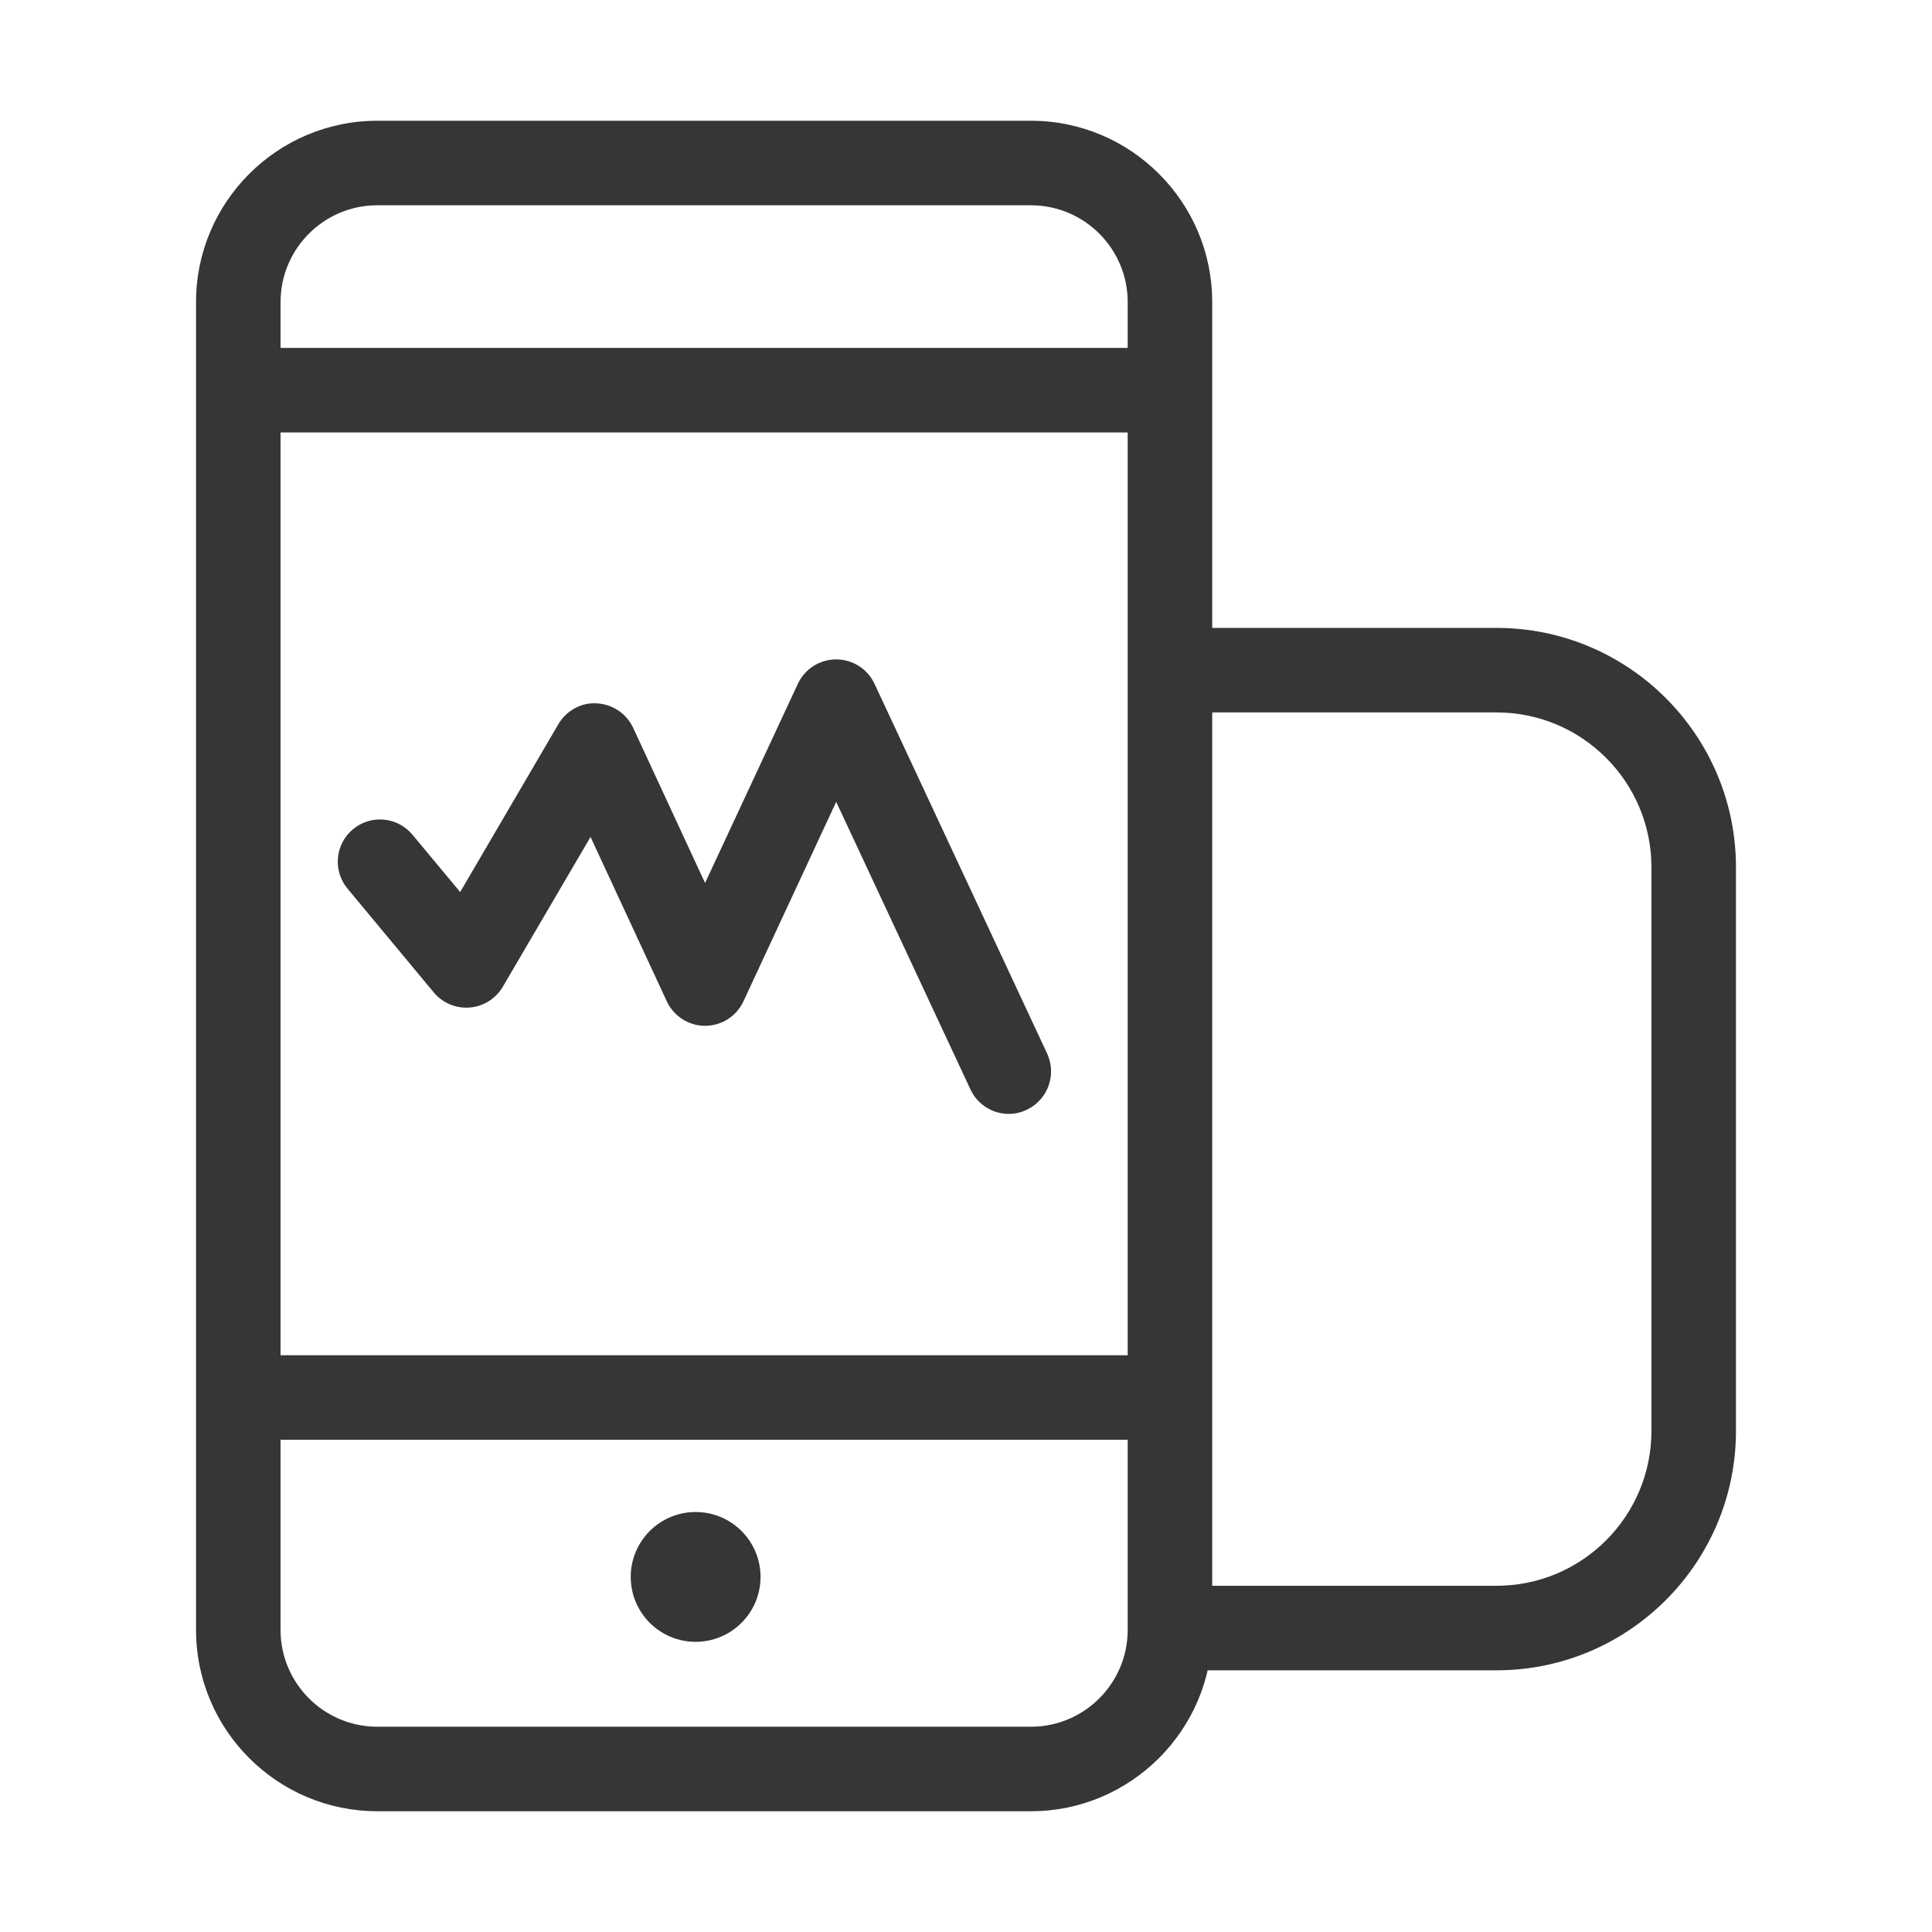
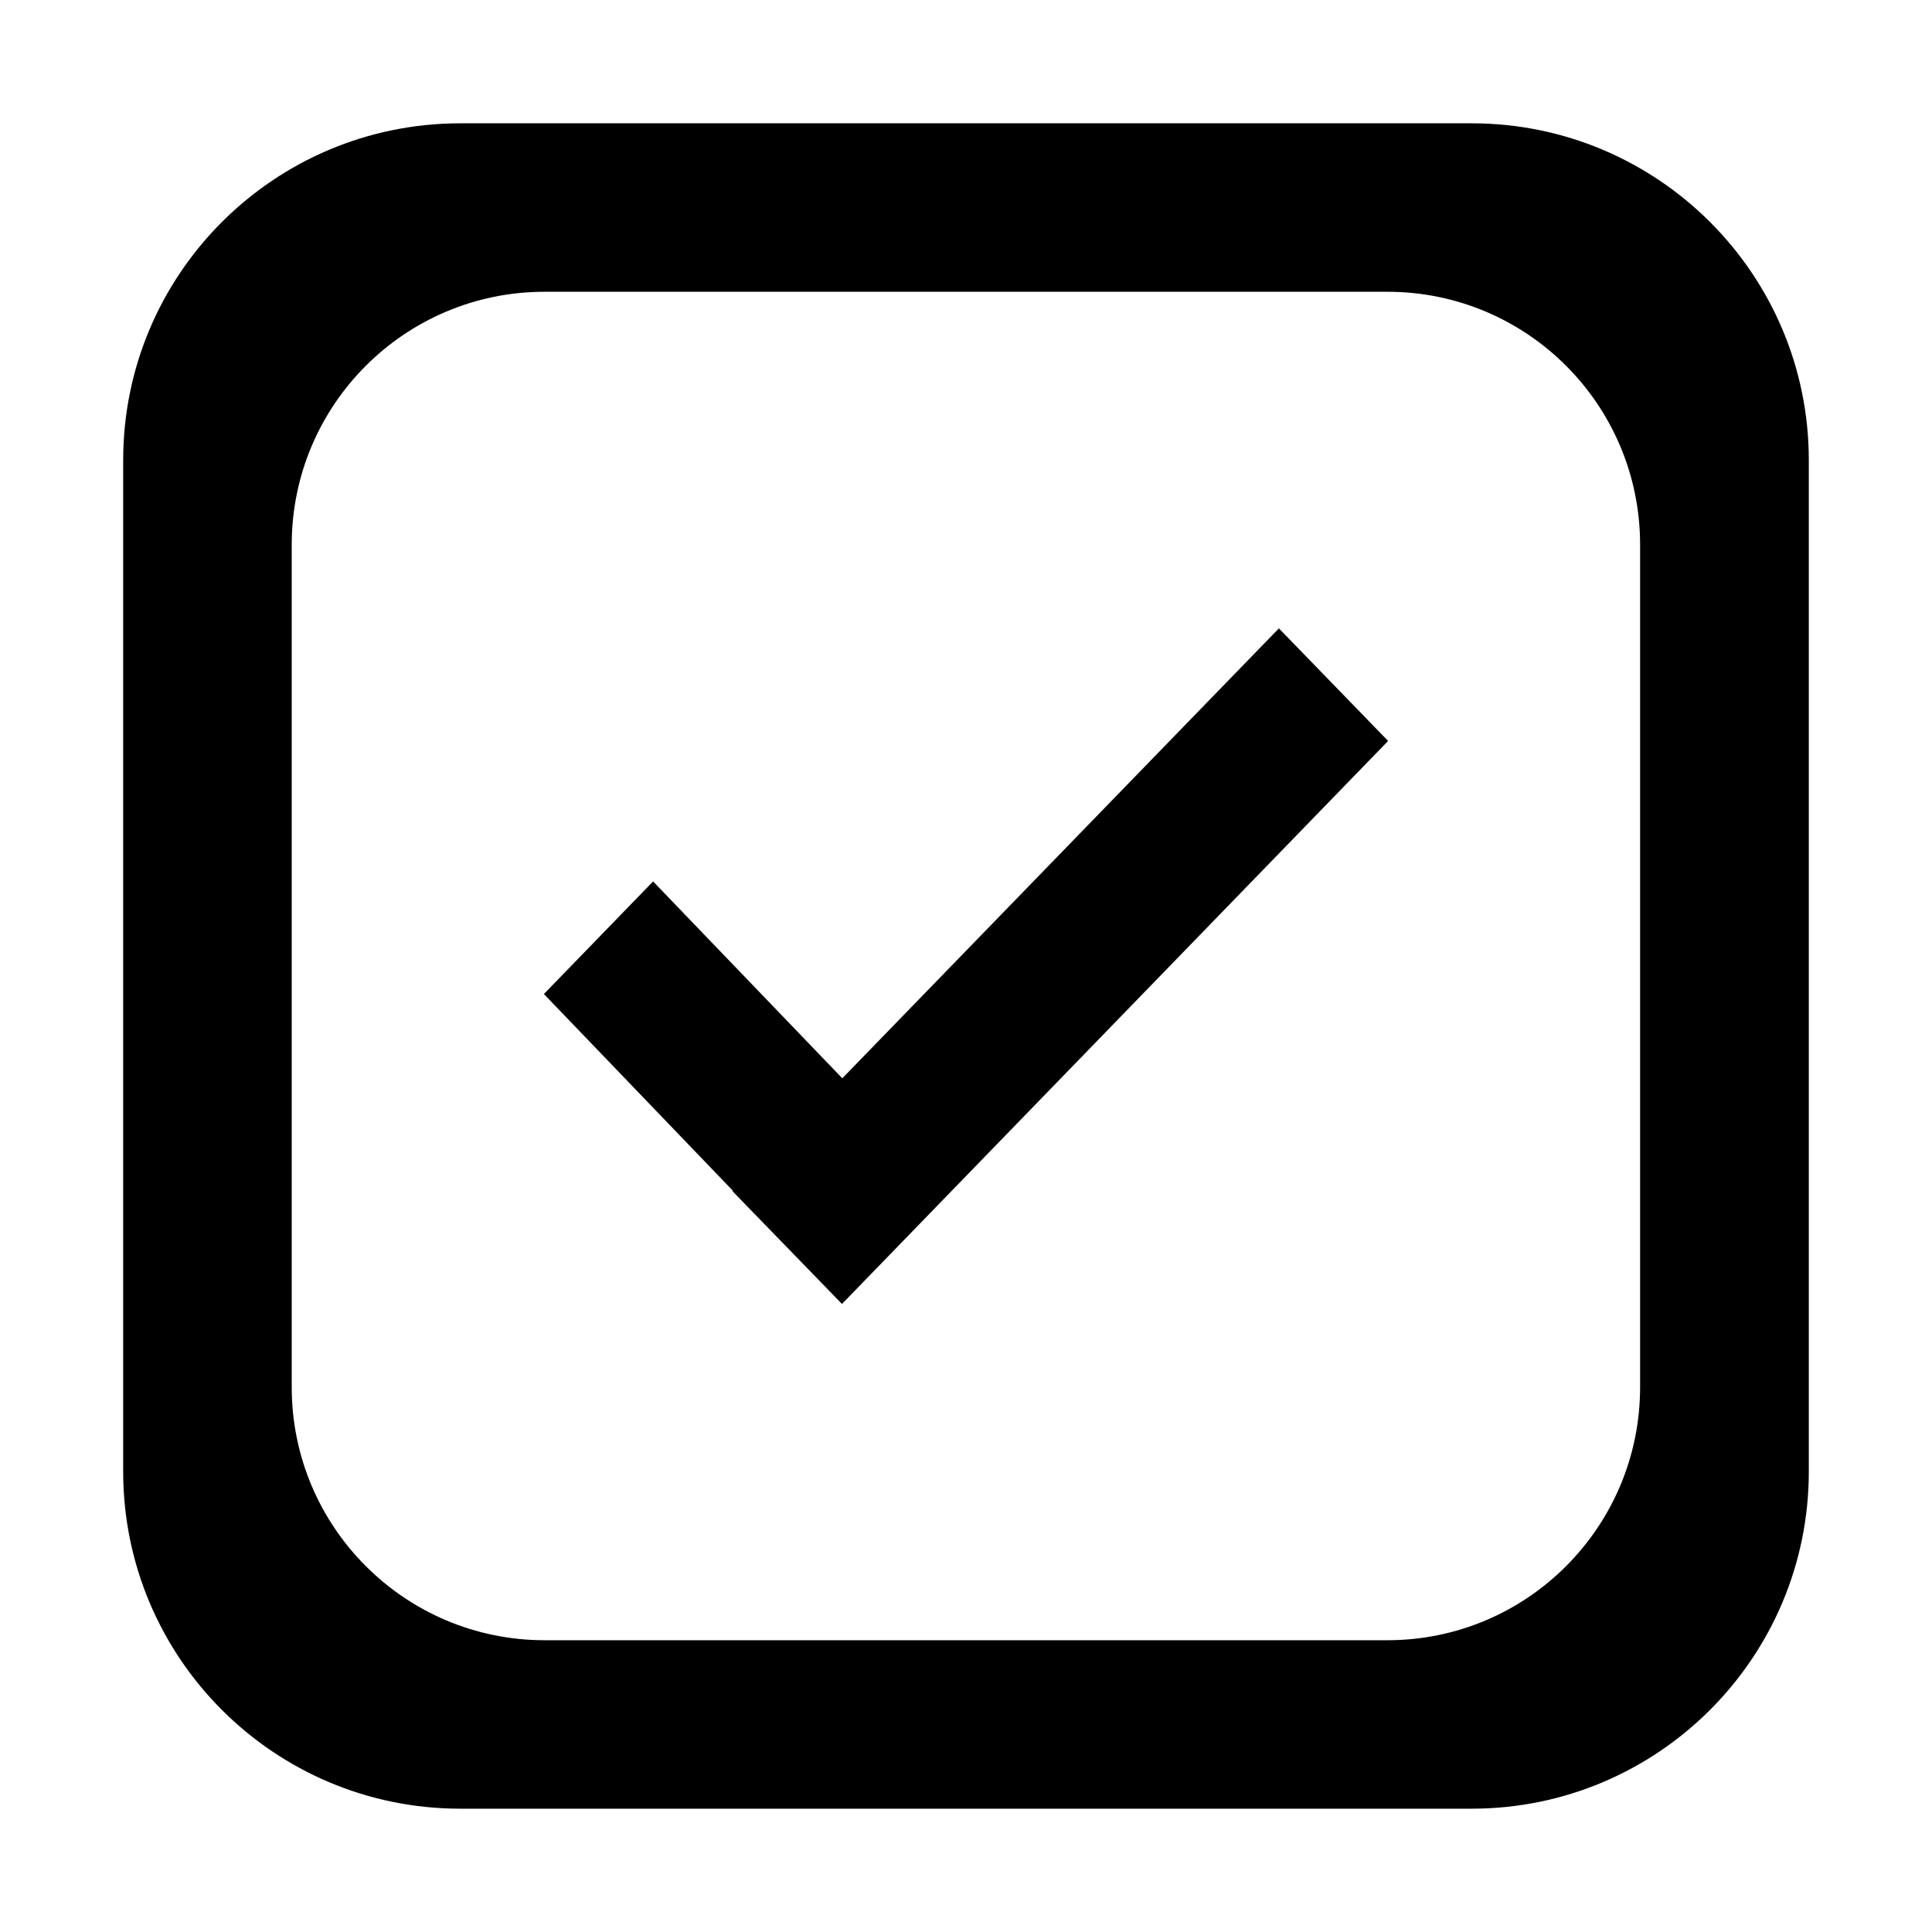
- <svg xmlns="http://www.w3.org/2000/svg" t="1781520765642" class="icon" viewBox="0 0 1024 1024" version="1.1" p-id="5280" width="256" height="256">
-   <path d="M546.4 960H200c-53 0-96.1-43.1-96.1-96.1V160.1c0-53 43.1-96.1 96.1-96.1h346.4c53 0 96.1 43.1 96.1 96.1v703.8c0 53-43.2 96.1-96.1 96.1zM200 108.8c-28.3 0-51.3 23-51.3 51.3v703.8c0 28.3 23 51.3 51.3 51.3h346.4c28.3 0 51.3-23 51.3-51.3V160.1c0-28.3-23-51.3-51.3-51.3H200z" fill="#363636" p-id="5281" />
-   <path d="M143.6 184.4h460.1v44.8H143.6zM534.7 590.4c-8.4 0-16.5-4.8-20.3-12.9L443.2 425 394 530.8c-3.7 7.9-11.6 12.9-20.3 12.9-8.7 0-16.6-5.1-20.3-13L313 443.6 266.5 523c-3.7 6.3-10.2 10.4-17.5 11-7.4 0.6-14.4-2.4-19.1-8l-45.7-55c-7.9-9.5-6.6-23.6 2.9-31.5s23.6-6.6 31.5 2.9l25.3 30.4 52-88.9c4.2-7.2 12.2-11.7 20.4-11.1 8.3 0.4 15.8 5.4 19.3 13l38.1 82.2 49.2-105.6c3.7-7.9 11.6-12.9 20.3-12.9 8.7 0 16.6 5 20.3 12.9l91.5 196c5.2 11.2 0.4 24.5-10.8 29.8-3.2 1.5-6.4 2.2-9.5 2.2zM614 763.1H132.4c-12.4 0-22.4-10-22.4-22.4s10-22.4 22.4-22.4H614c12.4 0 22.4 10 22.4 22.4 0 12.3-10.1 22.4-22.4 22.4z" fill="#363636" p-id="5282" />
-   <path d="M793.2 885.3H637.3c-12.4 0-22.4-10-22.4-22.4s10-22.4 22.4-22.4h155.9c45.3 0 82.1-36.8 82.1-82.1V459.7c0-45.3-36.8-82.1-82.1-82.1H637.3c-12.4 0-22.4-10-22.4-22.4s10-22.4 22.4-22.4h155.9c70 0 126.9 56.9 126.9 126.9v298.7c0 70-56.9 126.9-126.9 126.9z" fill="#363636" p-id="5283" />
-   <path d="M334.3 835.8a34.4 34.4 0 1 0 68.8 0 34.4 34.4 0 1 0-68.8 0Z" fill="#363636" p-id="5284" />
+ <svg xmlns="http://www.w3.org/2000/svg" t="1781582799795" class="icon" viewBox="0 0 1024 1024" version="1.1" p-id="8733" width="256" height="256">
+   <path d="M677.841 333.048l57.882 59.672L504.147 631.453l-57.882 59.672-57.926-59.672 0.174-0.262-100.238-104.339 57.882-59.672 100.282 104.339L677.841 333.048zM958.708 243.935l0 536c0 98.711-80.086 178.709-178.711 178.709L243.999 958.643c-98.711 0-178.709-79.998-178.709-178.709L65.289 243.935c0-98.625 79.998-178.579 178.709-178.579l535.999 0C878.622 65.355 958.708 145.309 958.708 243.935zM869.287 288.688c0-74.068-59.933-134.043-133.911-134.043L288.623 154.645c-73.98 0-134.001 59.975-134.001 134.043l0 446.578c0 74.024 60.021 134.087 134.001 134.087l446.753 0c73.978 0 133.911-60.063 133.911-134.087L869.287 288.688z" p-id="8734" />
</svg>
